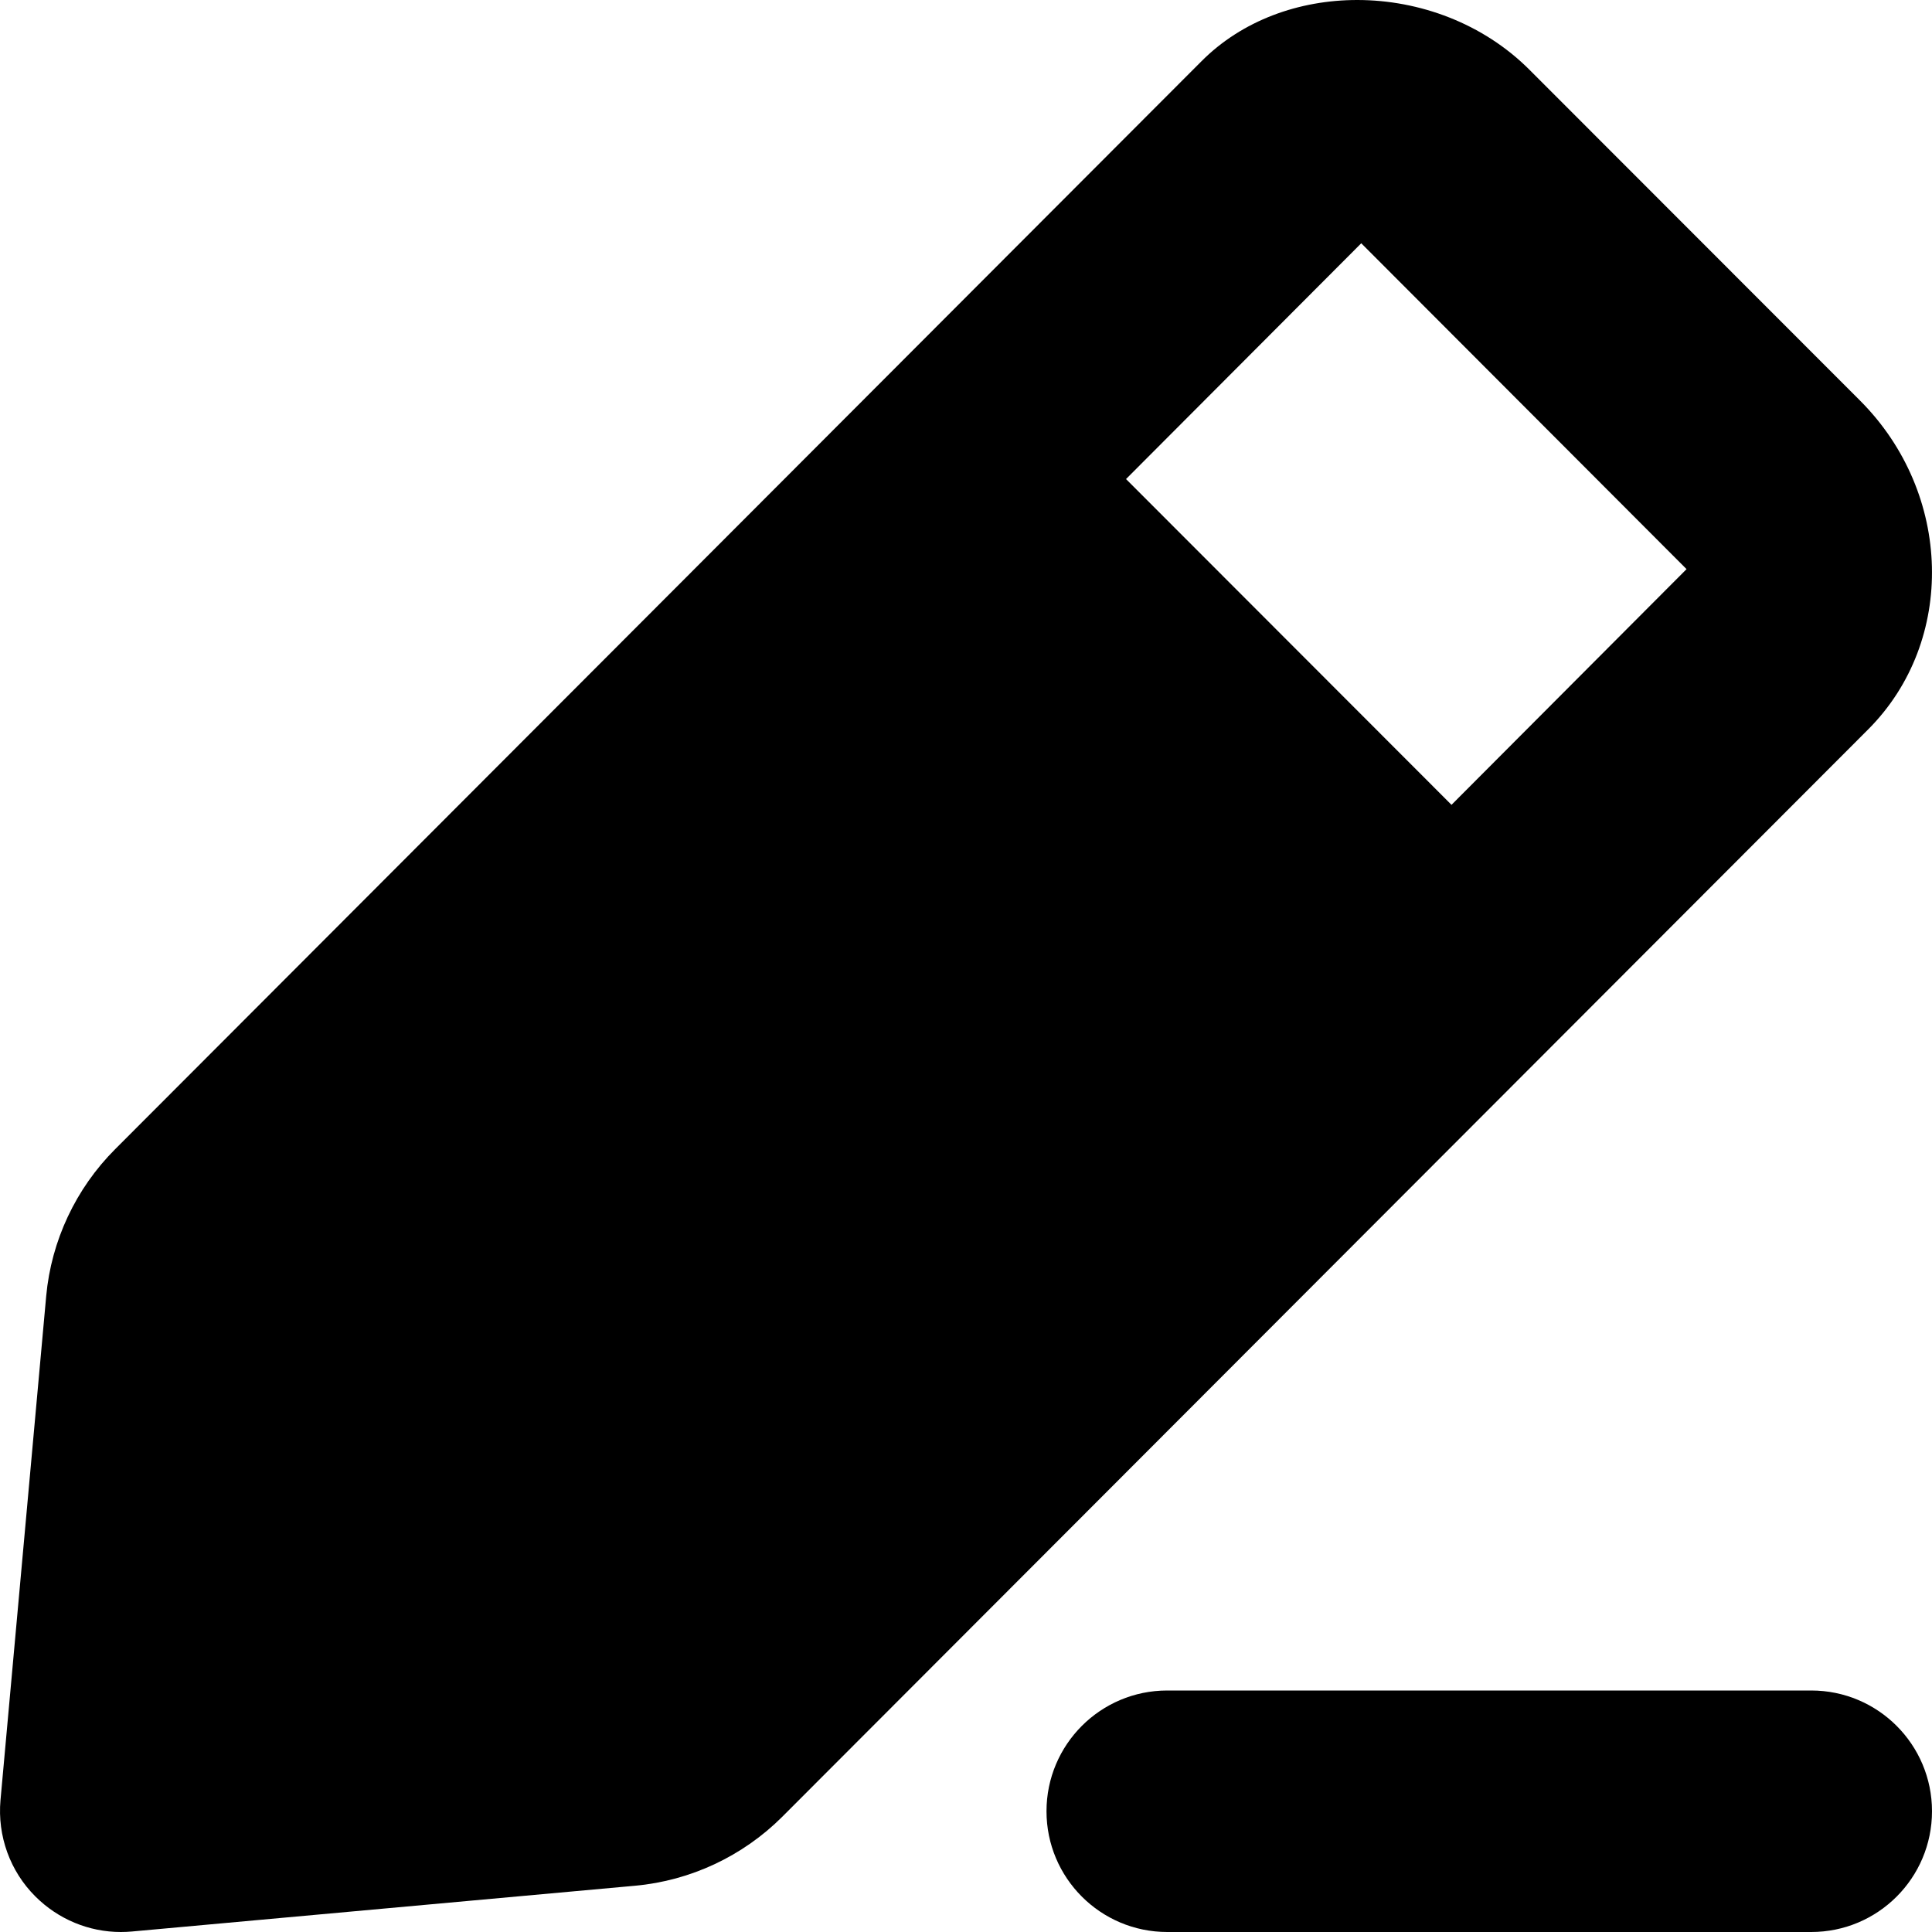
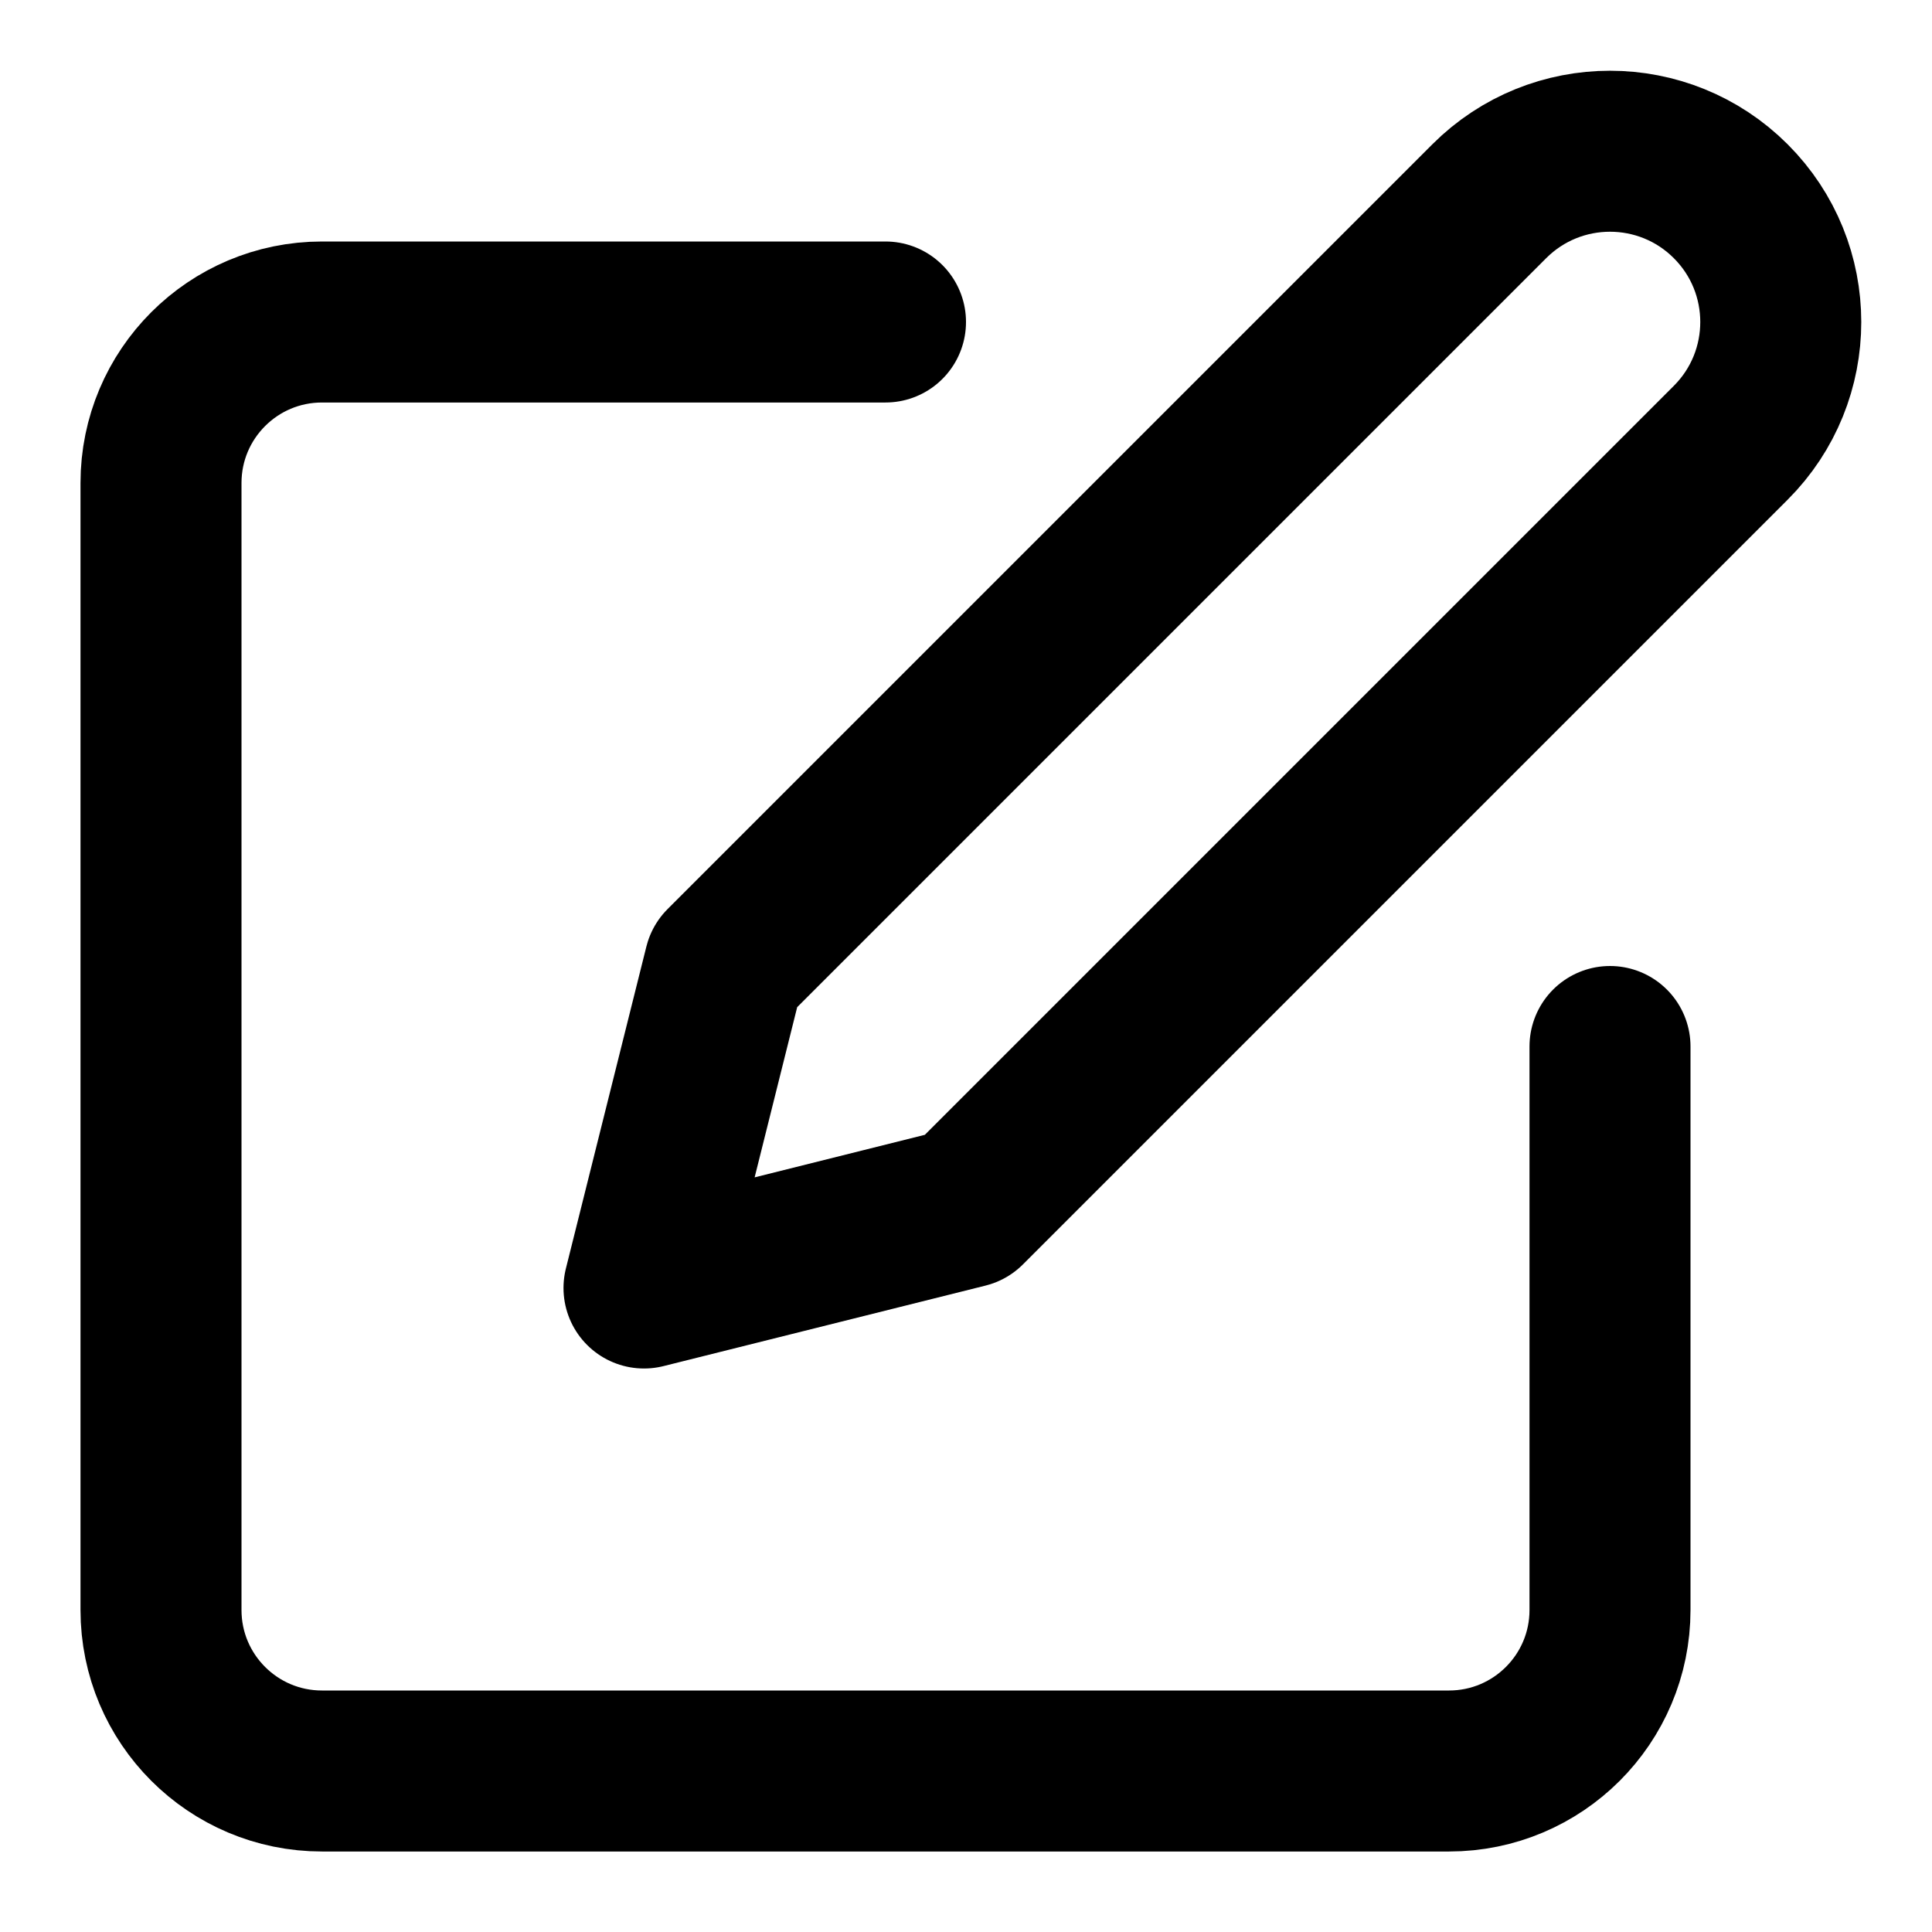
- <svg xmlns="http://www.w3.org/2000/svg" width="24" height="24" viewBox="0 0 24 24" fill="none">
-   <path fill-rule="evenodd" clip-rule="evenodd" d="M14.924 0.762L1.43 14.276C0.942 14.764 0.637 15.413 0.574 16.099L0.006 22.363C-0.033 22.806 0.124 23.244 0.439 23.558C0.723 23.842 1.105 24 1.5 24C1.547 24 1.592 23.998 1.637 23.994L7.892 23.425C8.579 23.362 9.226 23.058 9.714 22.572L23.211 9.057C24.301 7.961 24.256 6.13 23.109 4.979L19 0.867C18.425 0.291 17.633 0 16.86 0C16.139 0 15.431 0.252 14.924 0.762ZM13.988 5.951L16.91 3.022L20.951 7.07L18.031 9.998L13.988 5.951Z" fill="currentColor" />
-   <rect x="13" y="21" width="11" height="3" rx="1.5" fill="currentColor" />
+ <svg xmlns="http://www.w3.org/2000/svg" width="24" height="24" viewBox="0 0 24 24" fill="none" stroke="currentColor" stroke-width="2" stroke-linecap="round" stroke-linejoin="round" class="feather feather-edit">
+   <path d="M11 4H4a2 2 0 0 0-2 2v14a2 2 0 0 0 2 2h14a2 2 0 0 0 2-2v-7" />
+   <path d="M18.5 2.5a2.121 2.121 0 0 1 3 3L12 15l-4 1 1-4 9.5-9.5z" />
</svg>
